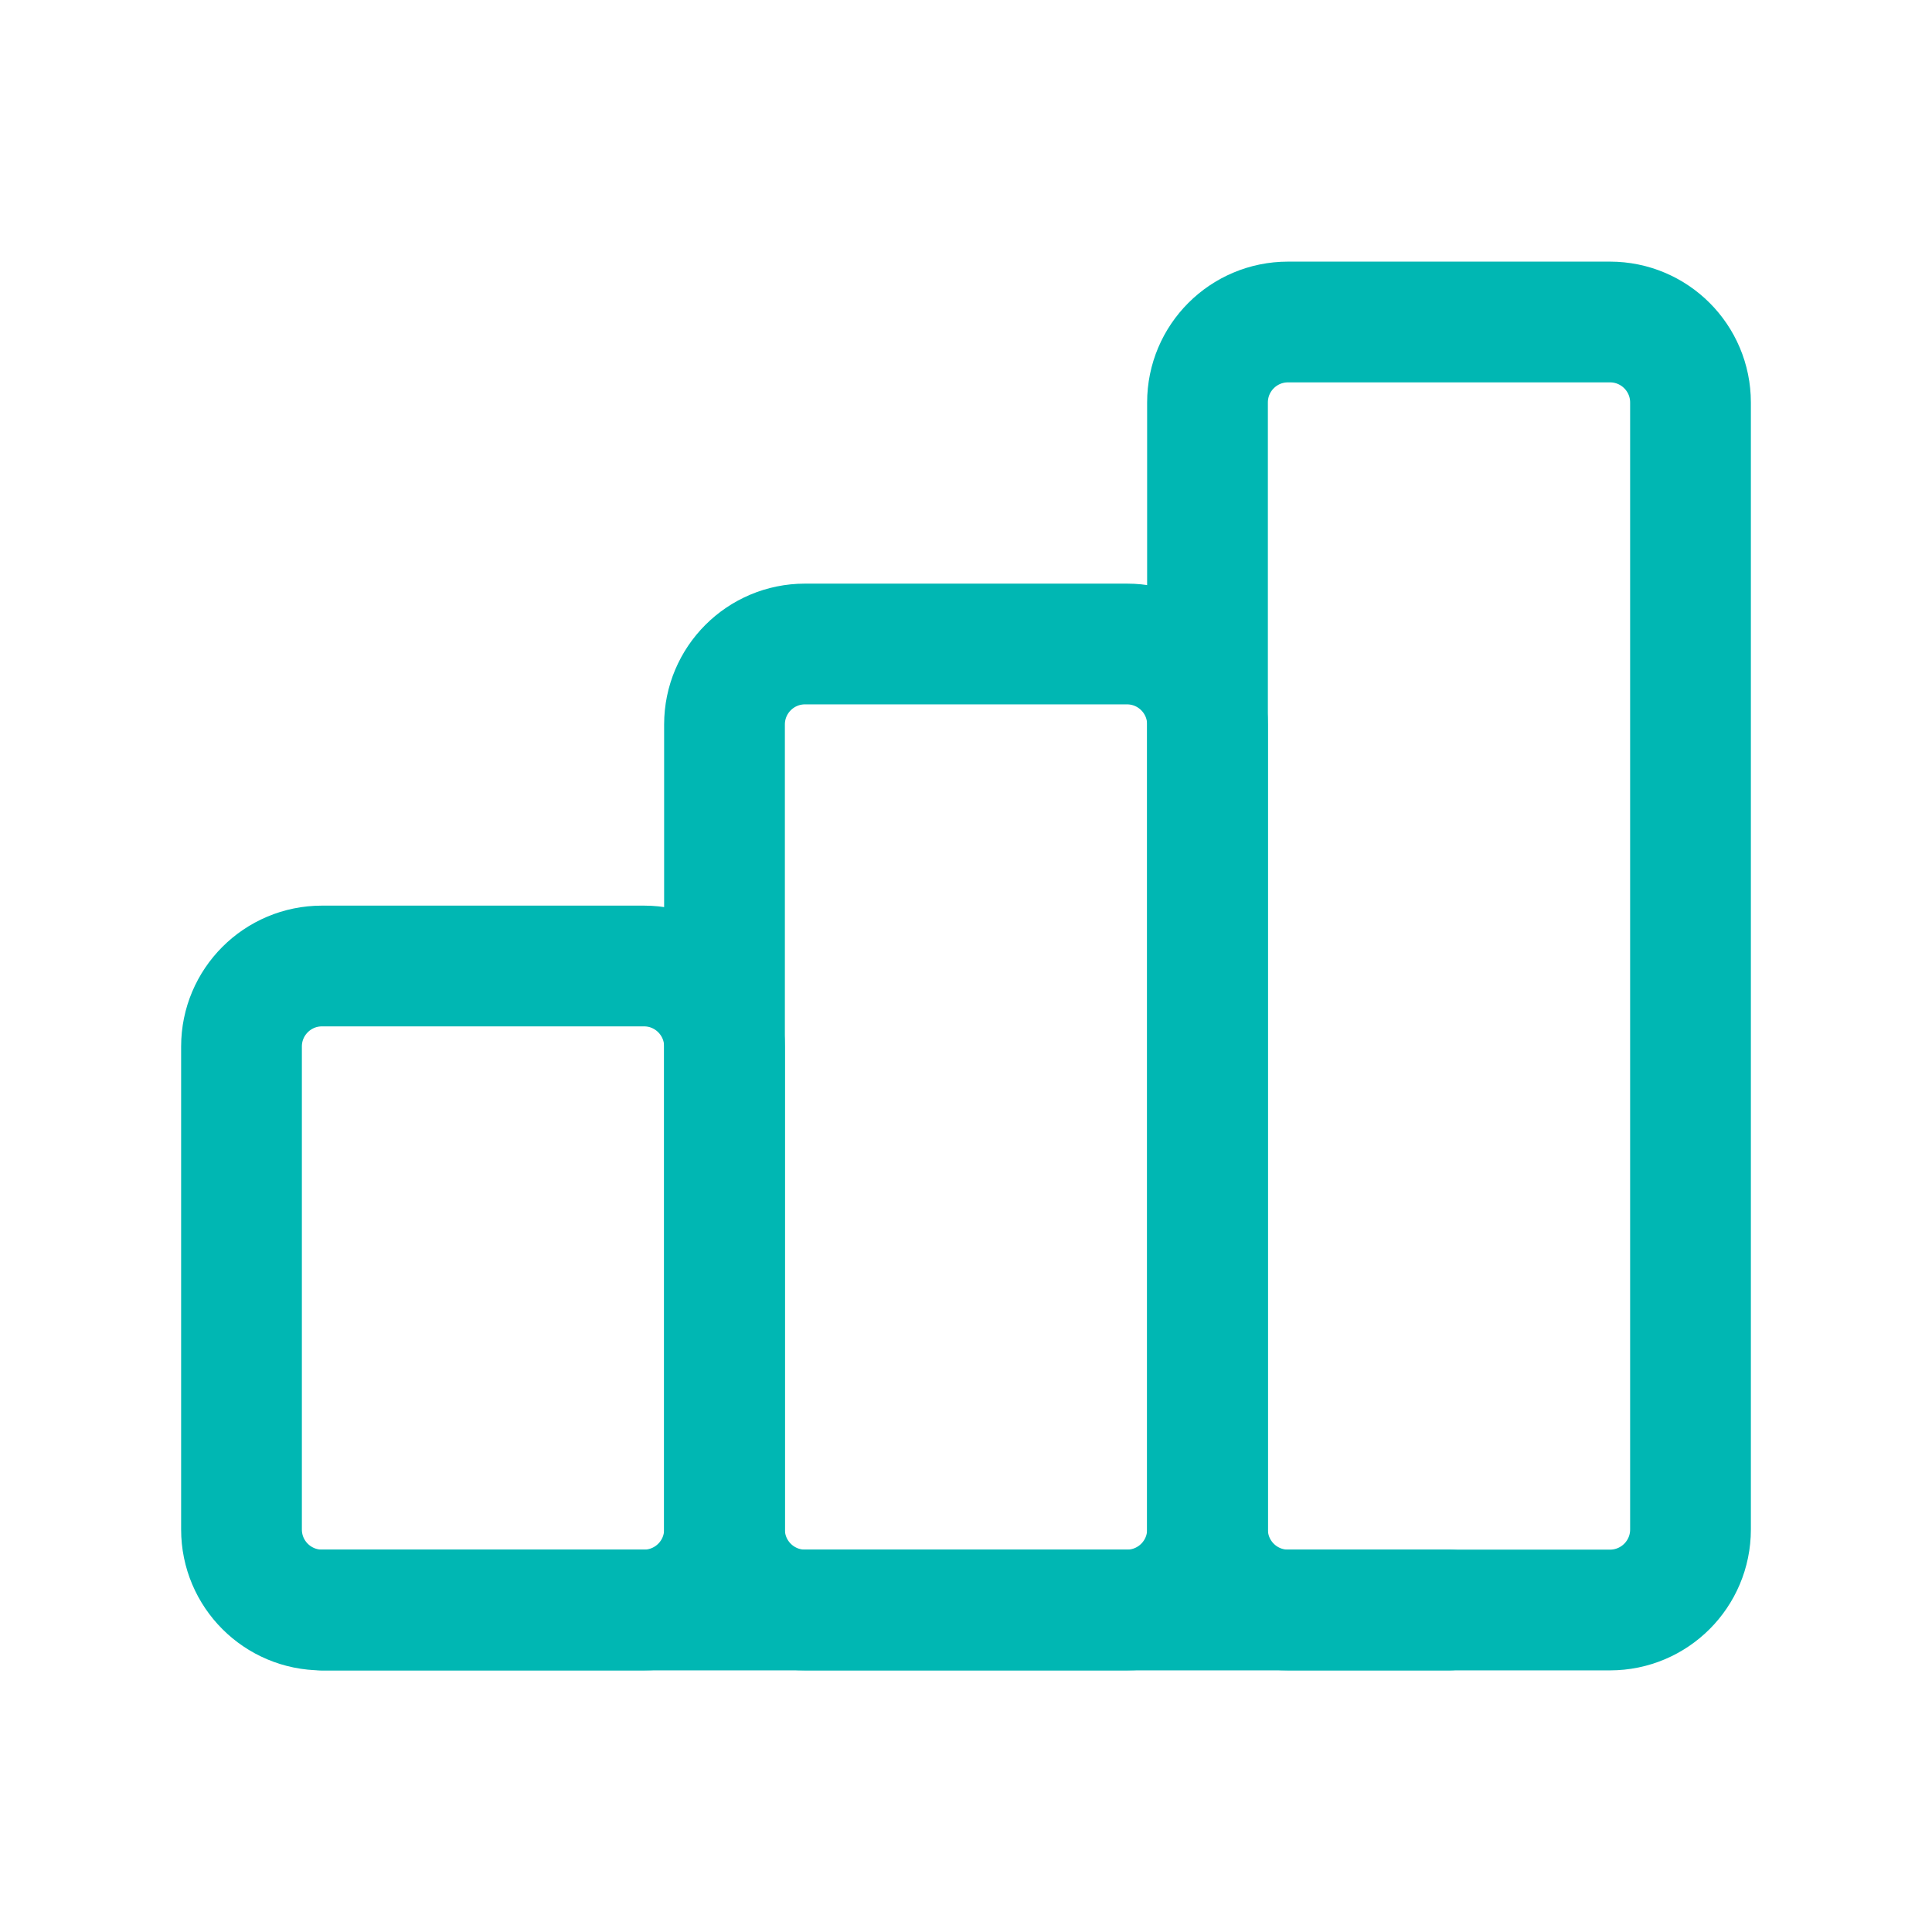
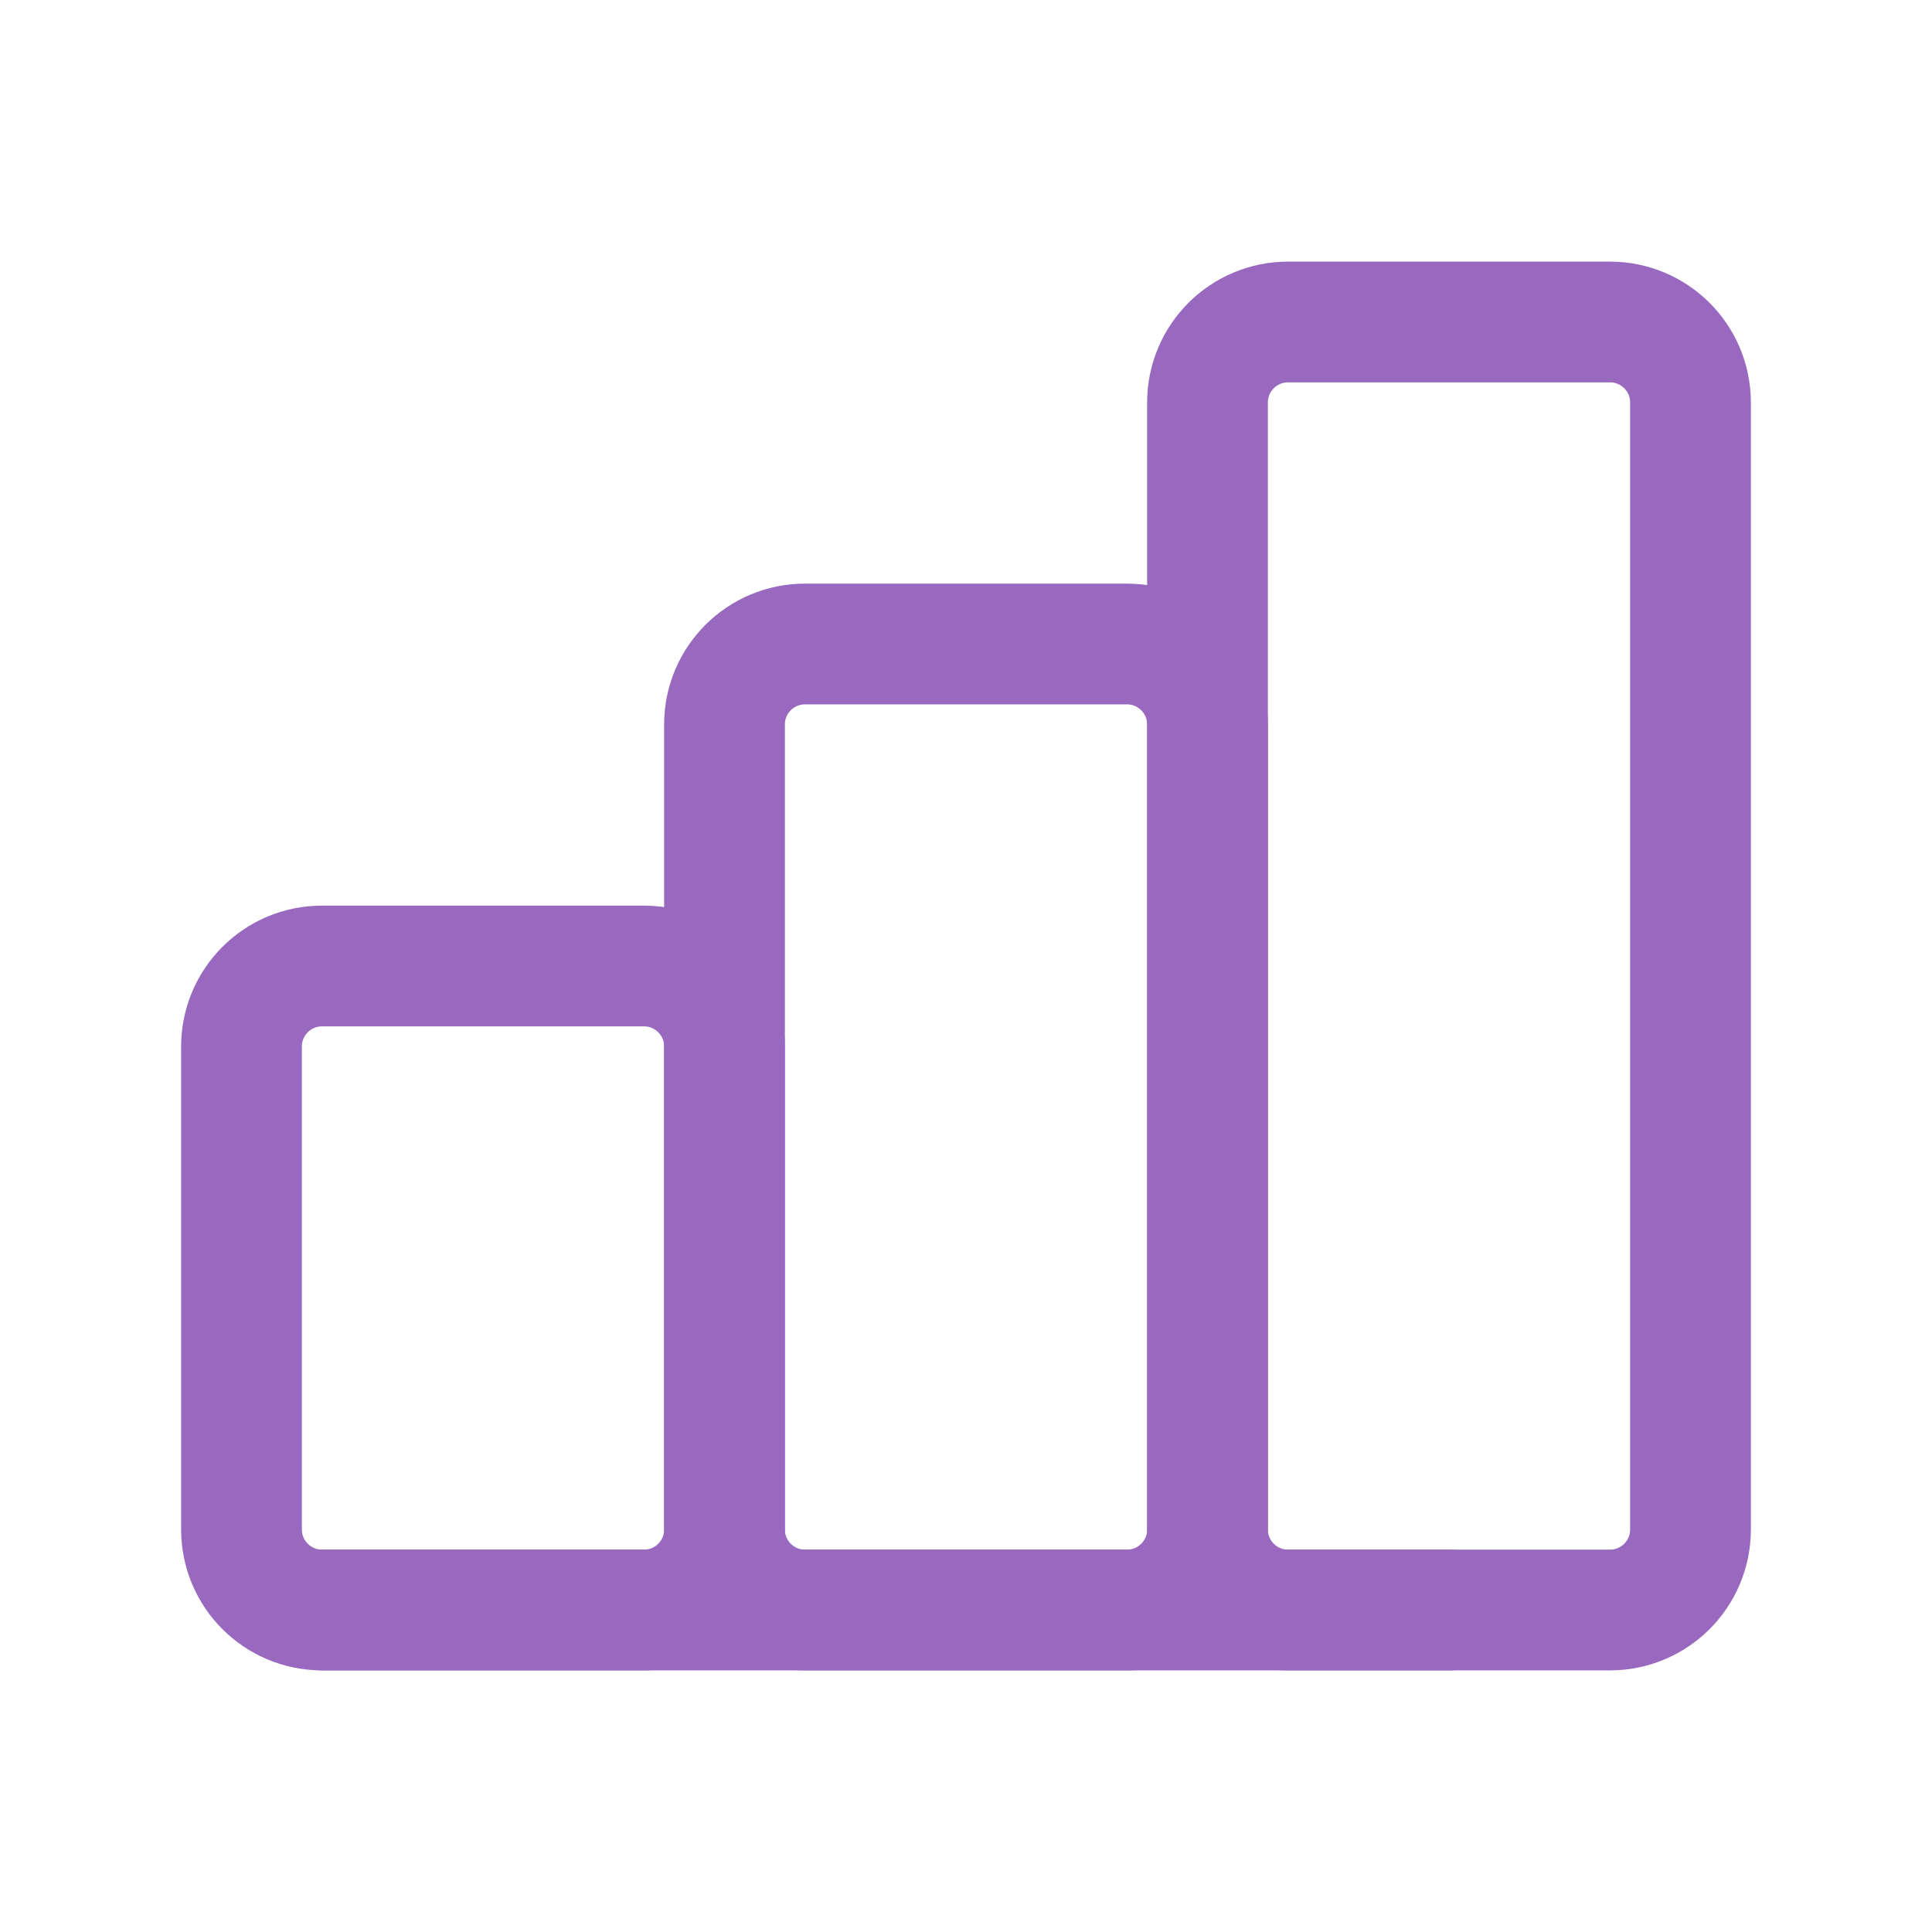
- <svg xmlns="http://www.w3.org/2000/svg" class="icon icon-tabler icon-tabler-chart-bar" width="44" height="44" viewBox="0 0 24 24" stroke-width="1.5" stroke="#00b7b3" fill="none" stroke-linecap="round" stroke-linejoin="round">
+ <svg xmlns="http://www.w3.org/2000/svg" class="icon icon-tabler icon-tabler-chart-bar" width="44" height="44" viewBox="0 0 24 24" stroke-width="1.5" stroke="#9969C0" fill="none" stroke-linecap="round" stroke-linejoin="round">
  <path stroke="none" d="M0 0h24v24H0z" fill="none" />
  <rect x="3" y="12" width="6" height="8" rx="1" />
  <rect x="9" y="8" width="6" height="12" rx="1" />
  <rect x="15" y="4" width="6" height="16" rx="1" />
  <line x1="4" y1="20" x2="18" y2="20" />
</svg>
